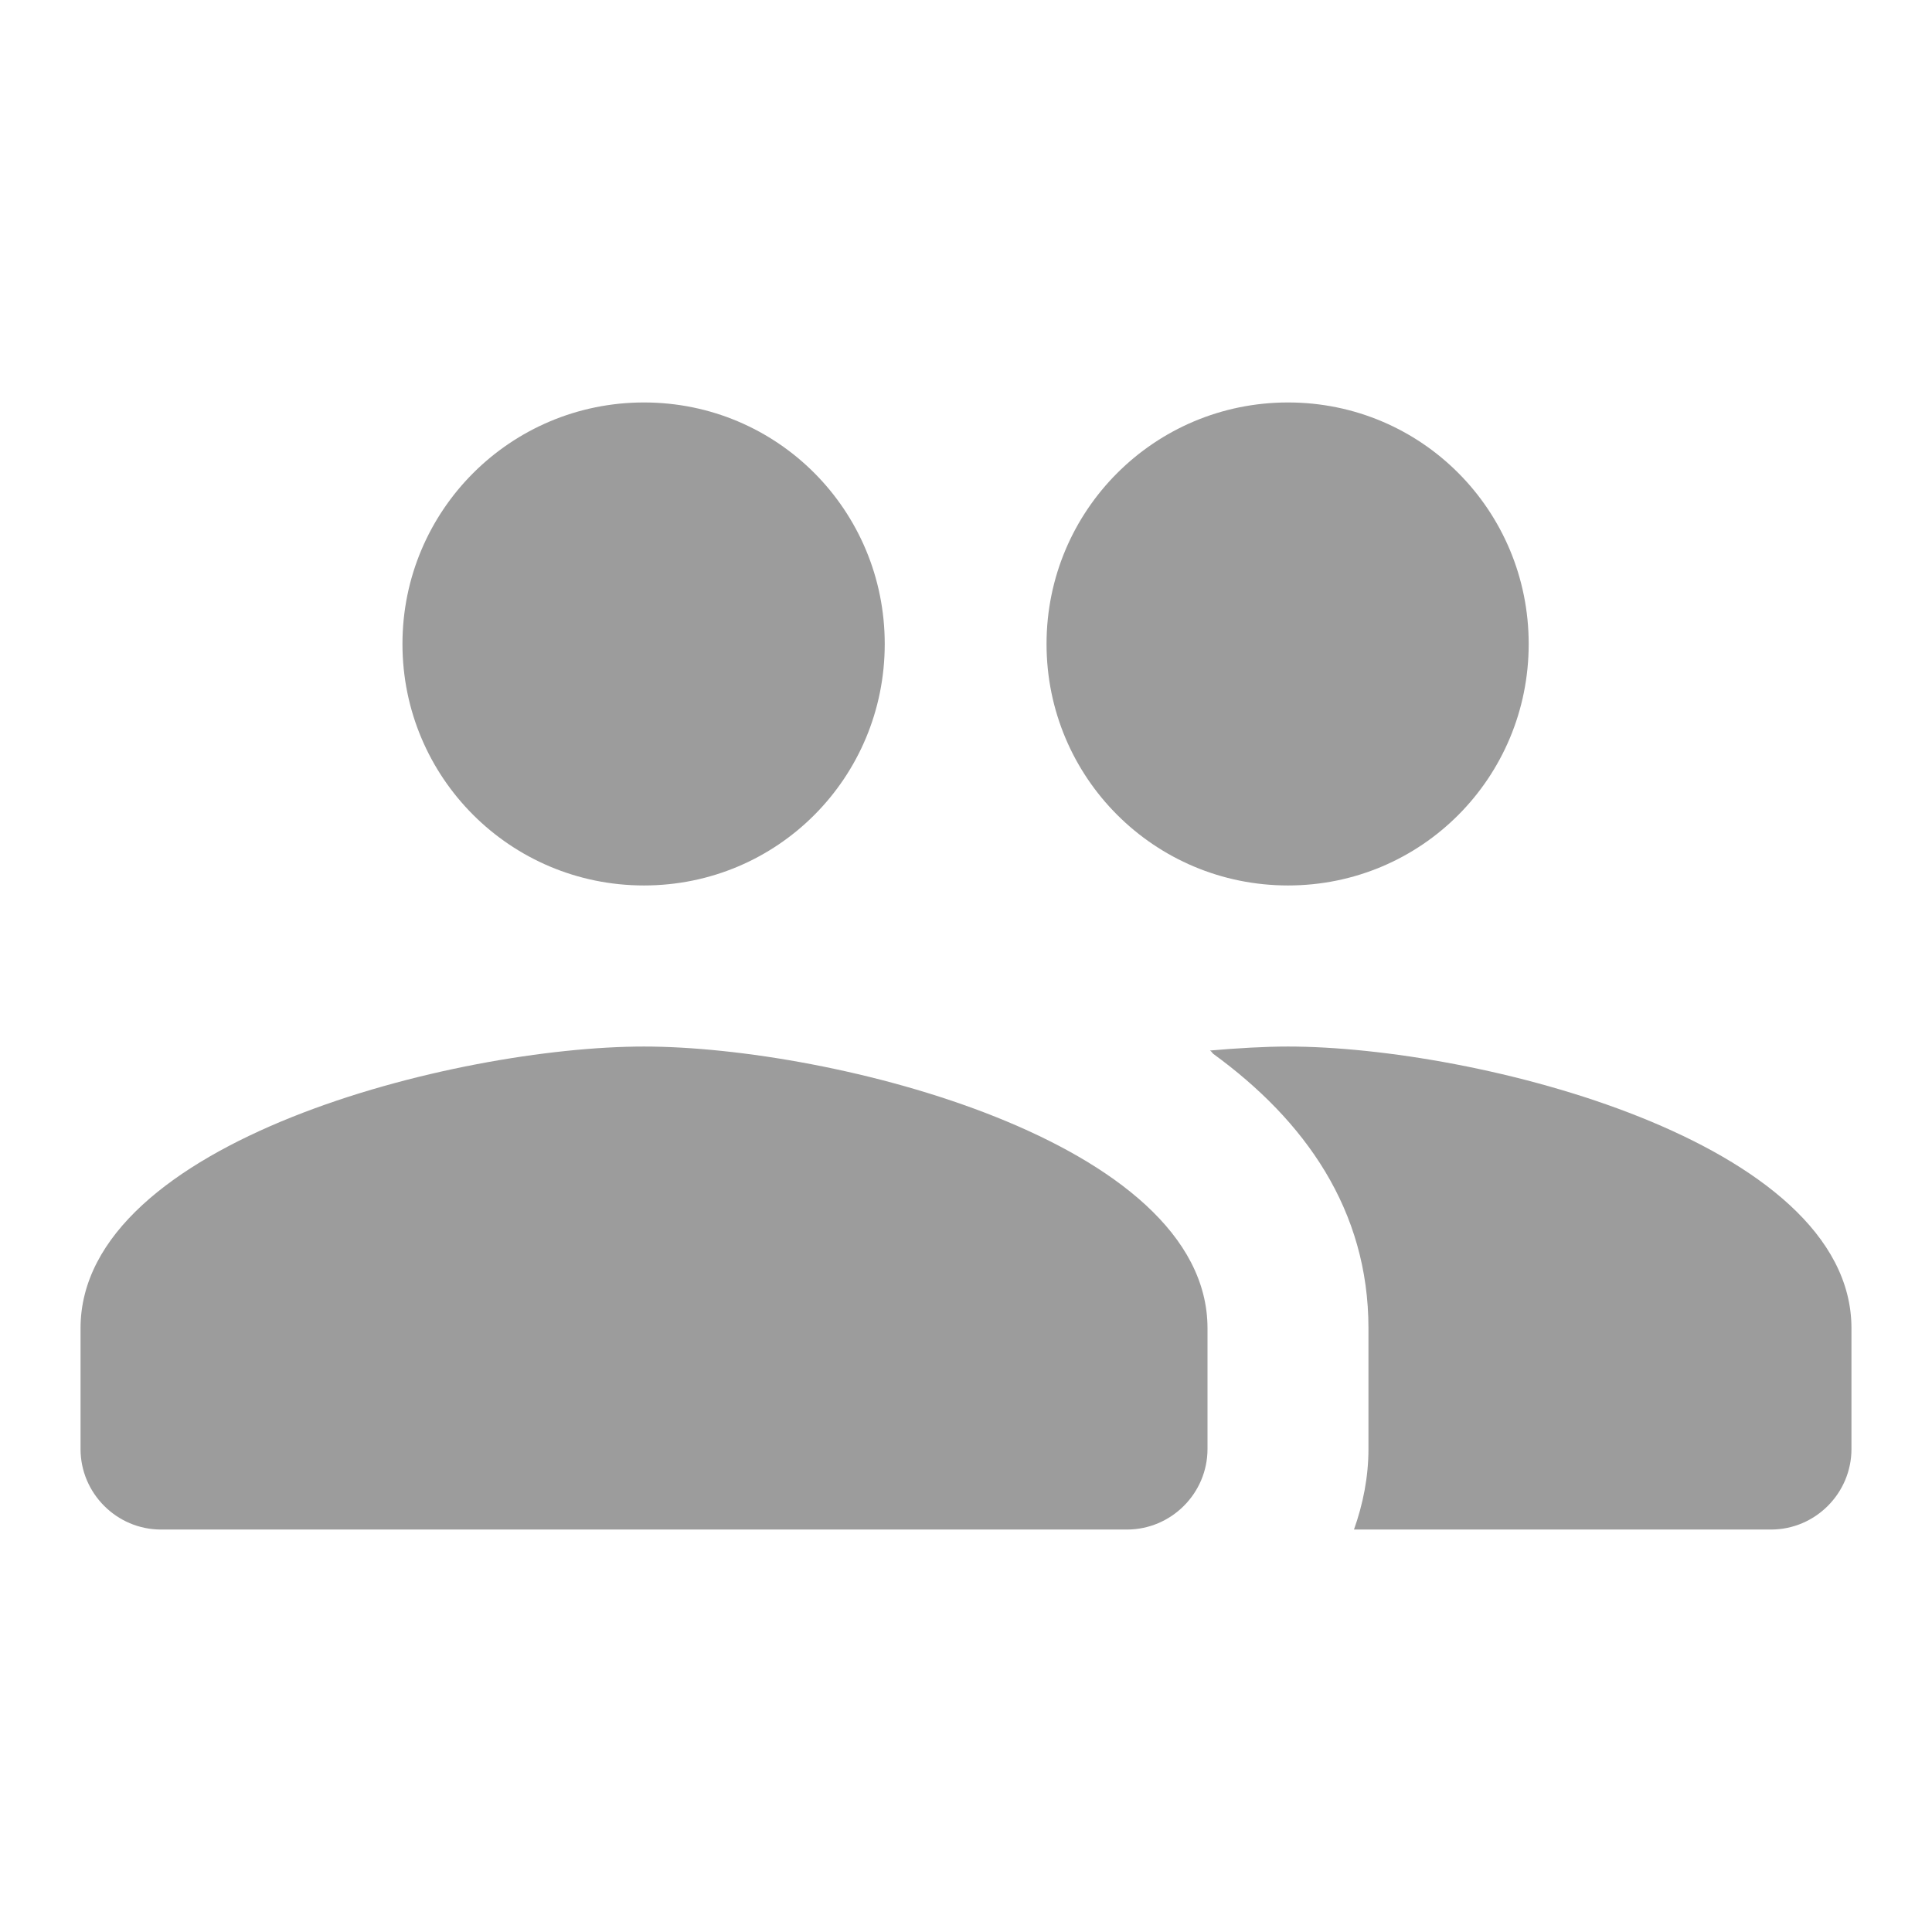
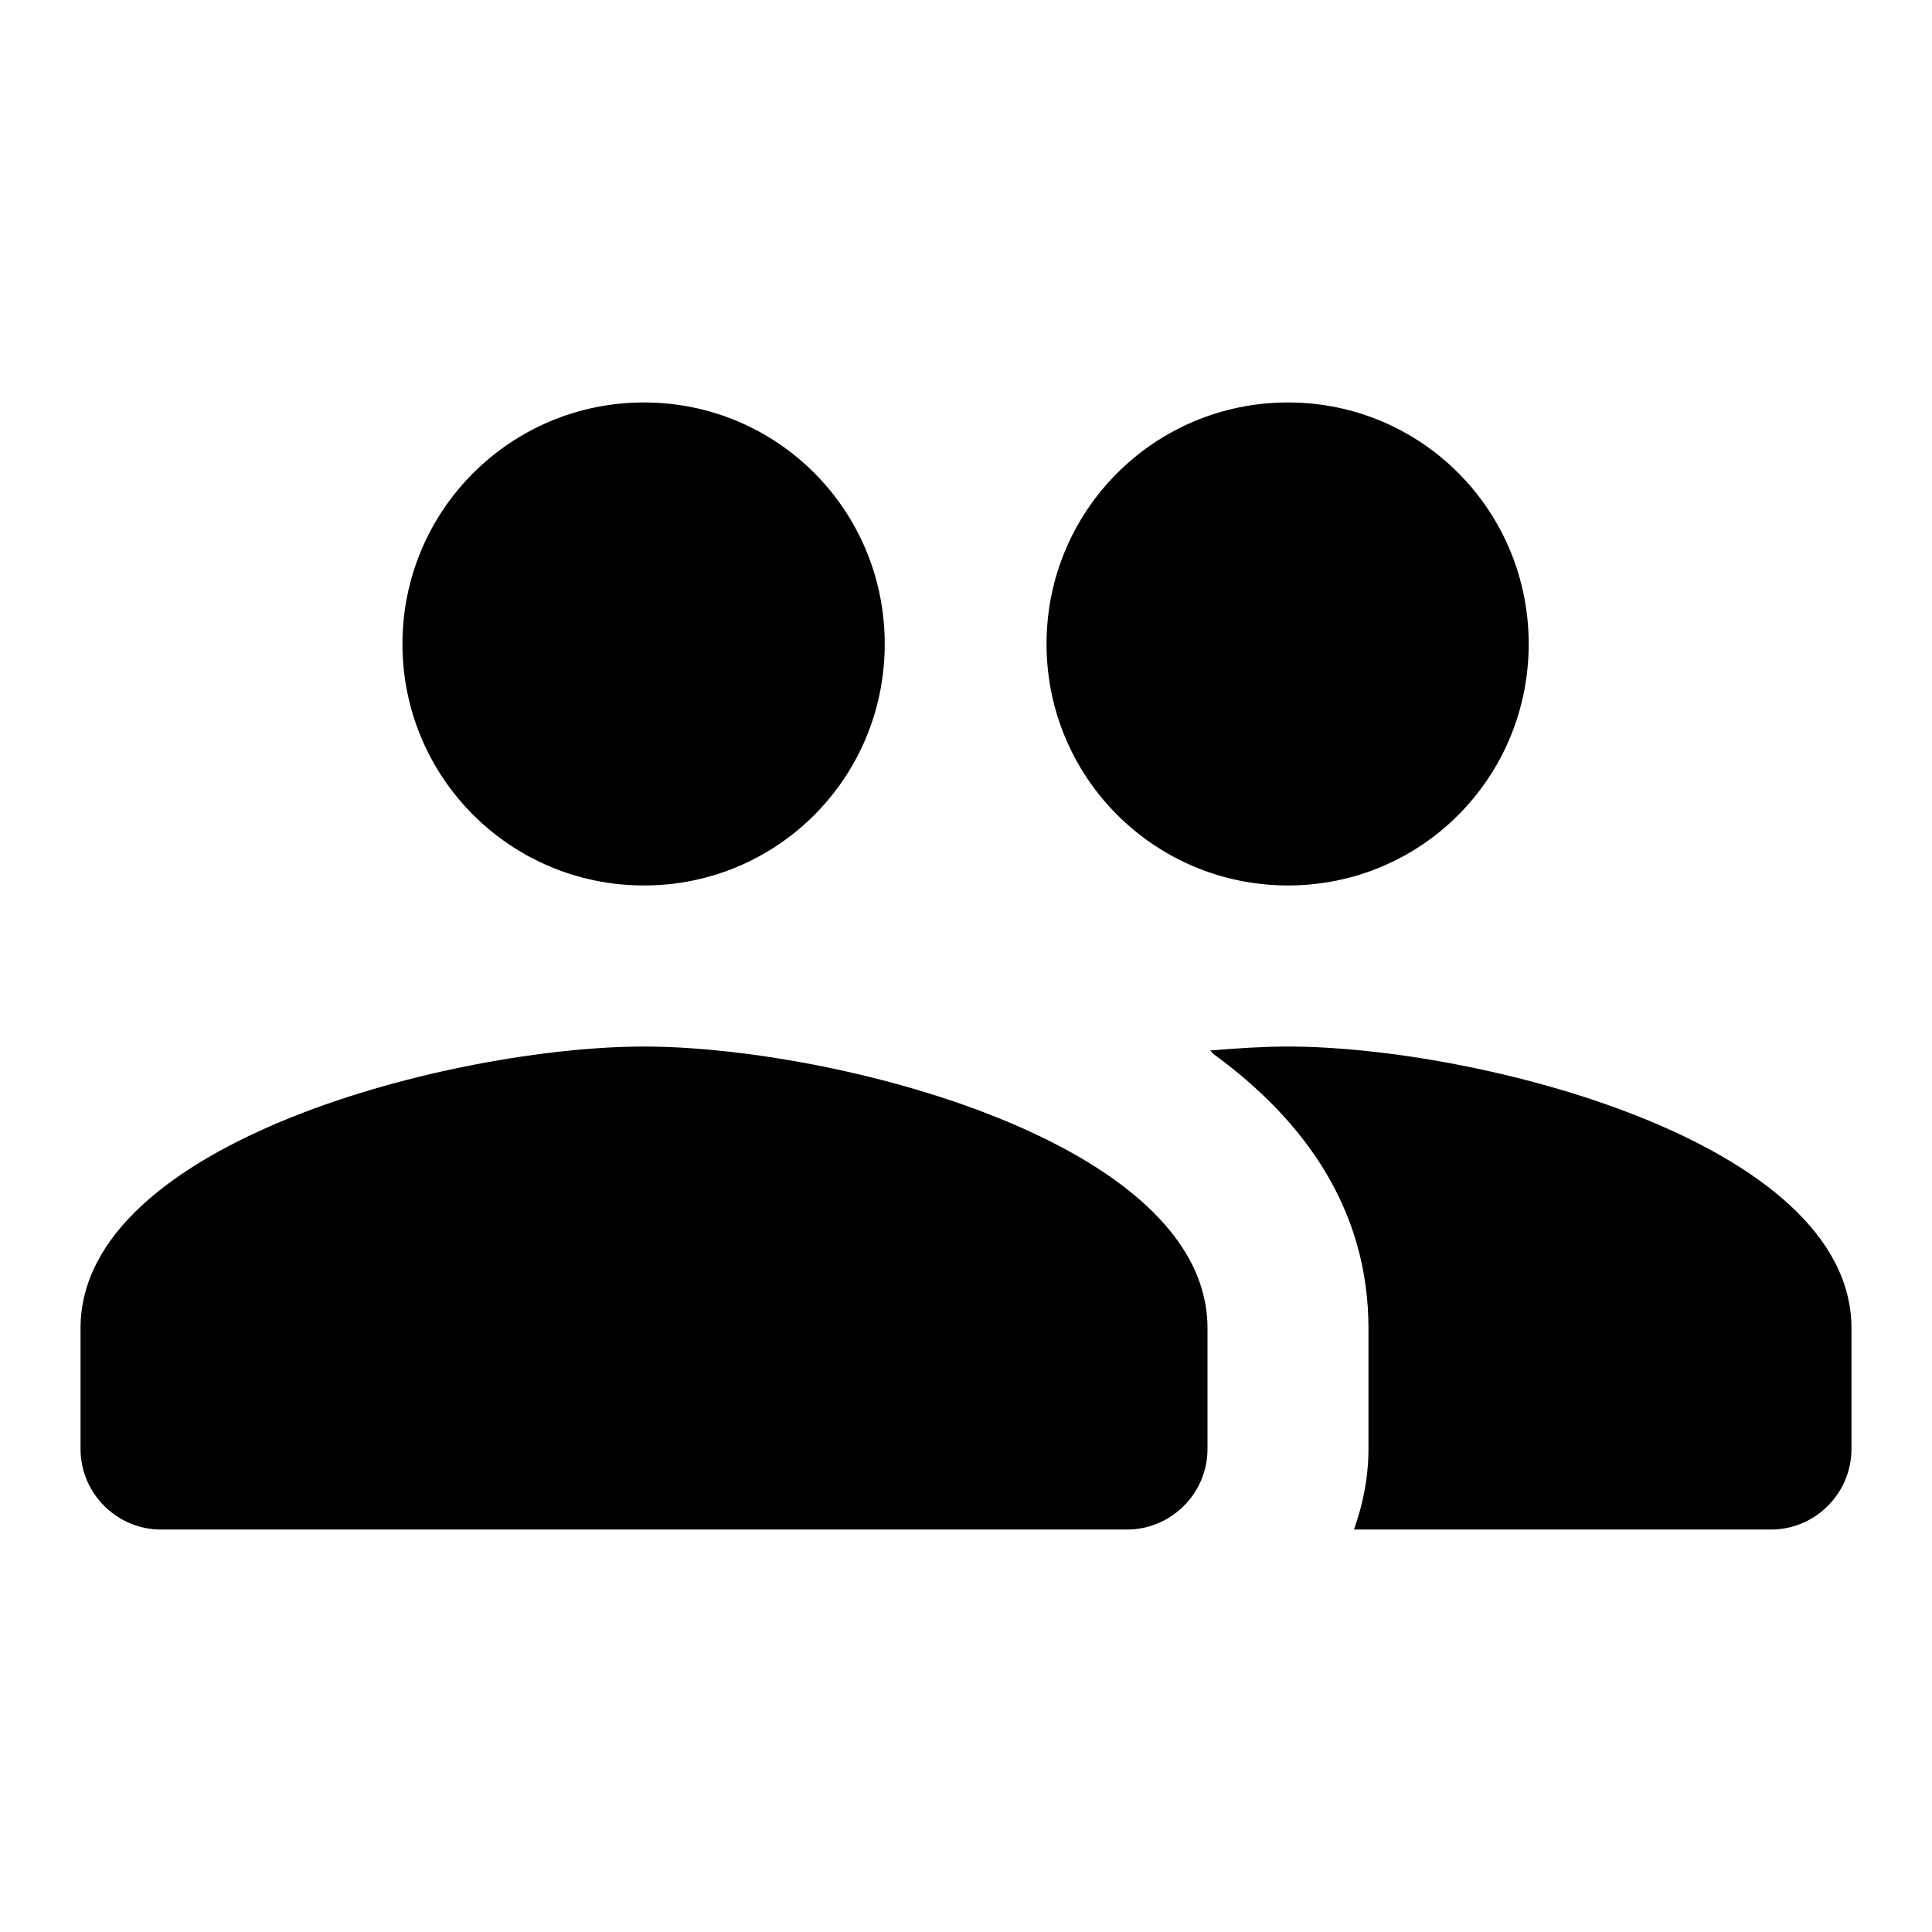
<svg xmlns="http://www.w3.org/2000/svg" width="16" height="16" viewBox="0 0 16 16" fill="currentColor">
-   <path fill-rule="evenodd" clip-rule="evenodd" d="M7.327 5.333C7.327 6.44 6.44 7.333 5.333 7.333C4.227 7.333 3.333 6.44 3.333 5.333C3.333 4.227 4.227 3.333 5.333 3.333C6.44 3.333 7.327 4.227 7.327 5.333ZM12.66 5.333C12.66 6.44 11.773 7.333 10.667 7.333C9.56 7.333 8.667 6.44 8.667 5.333C8.667 4.227 9.56 3.333 10.667 3.333C11.773 3.333 12.66 4.227 12.66 5.333ZM5.333 8.667C3.78 8.667 0.667 9.447 0.667 11V12C0.667 12.367 0.967 12.667 1.333 12.667H9.333C9.7 12.667 10 12.367 10 12V11C10 9.447 6.887 8.667 5.333 8.667ZM10.02 8.7C10.253 8.68 10.473 8.667 10.667 8.667C12.22 8.667 15.333 9.447 15.333 11V12C15.333 12.367 15.033 12.667 14.667 12.667H11.213C11.287 12.46 11.333 12.233 11.333 12V11C11.333 10.02 10.807 9.28 10.047 8.727C10.045 8.725 10.043 8.722 10.04 8.719C10.035 8.712 10.029 8.705 10.02 8.7Z" fill="#9C9C9C" />
+   <path fill-rule="evenodd" fill="currentColor" clip-rule="evenodd" d="M7.327 5.333C7.327 6.44 6.44 7.333 5.333 7.333C4.227 7.333 3.333 6.44 3.333 5.333C3.333 4.227 4.227 3.333 5.333 3.333C6.44 3.333 7.327 4.227 7.327 5.333ZM12.66 5.333C12.66 6.44 11.773 7.333 10.667 7.333C9.56 7.333 8.667 6.44 8.667 5.333C8.667 4.227 9.56 3.333 10.667 3.333C11.773 3.333 12.66 4.227 12.66 5.333ZM5.333 8.667C3.78 8.667 0.667 9.447 0.667 11V12C0.667 12.367 0.967 12.667 1.333 12.667H9.333C9.7 12.667 10 12.367 10 12V11C10 9.447 6.887 8.667 5.333 8.667ZM10.02 8.7C10.253 8.68 10.473 8.667 10.667 8.667C12.22 8.667 15.333 9.447 15.333 11V12C15.333 12.367 15.033 12.667 14.667 12.667H11.213C11.287 12.46 11.333 12.233 11.333 12V11C11.333 10.02 10.807 9.28 10.047 8.727C10.045 8.725 10.043 8.722 10.04 8.719C10.035 8.712 10.029 8.705 10.02 8.7Z" />
</svg>
